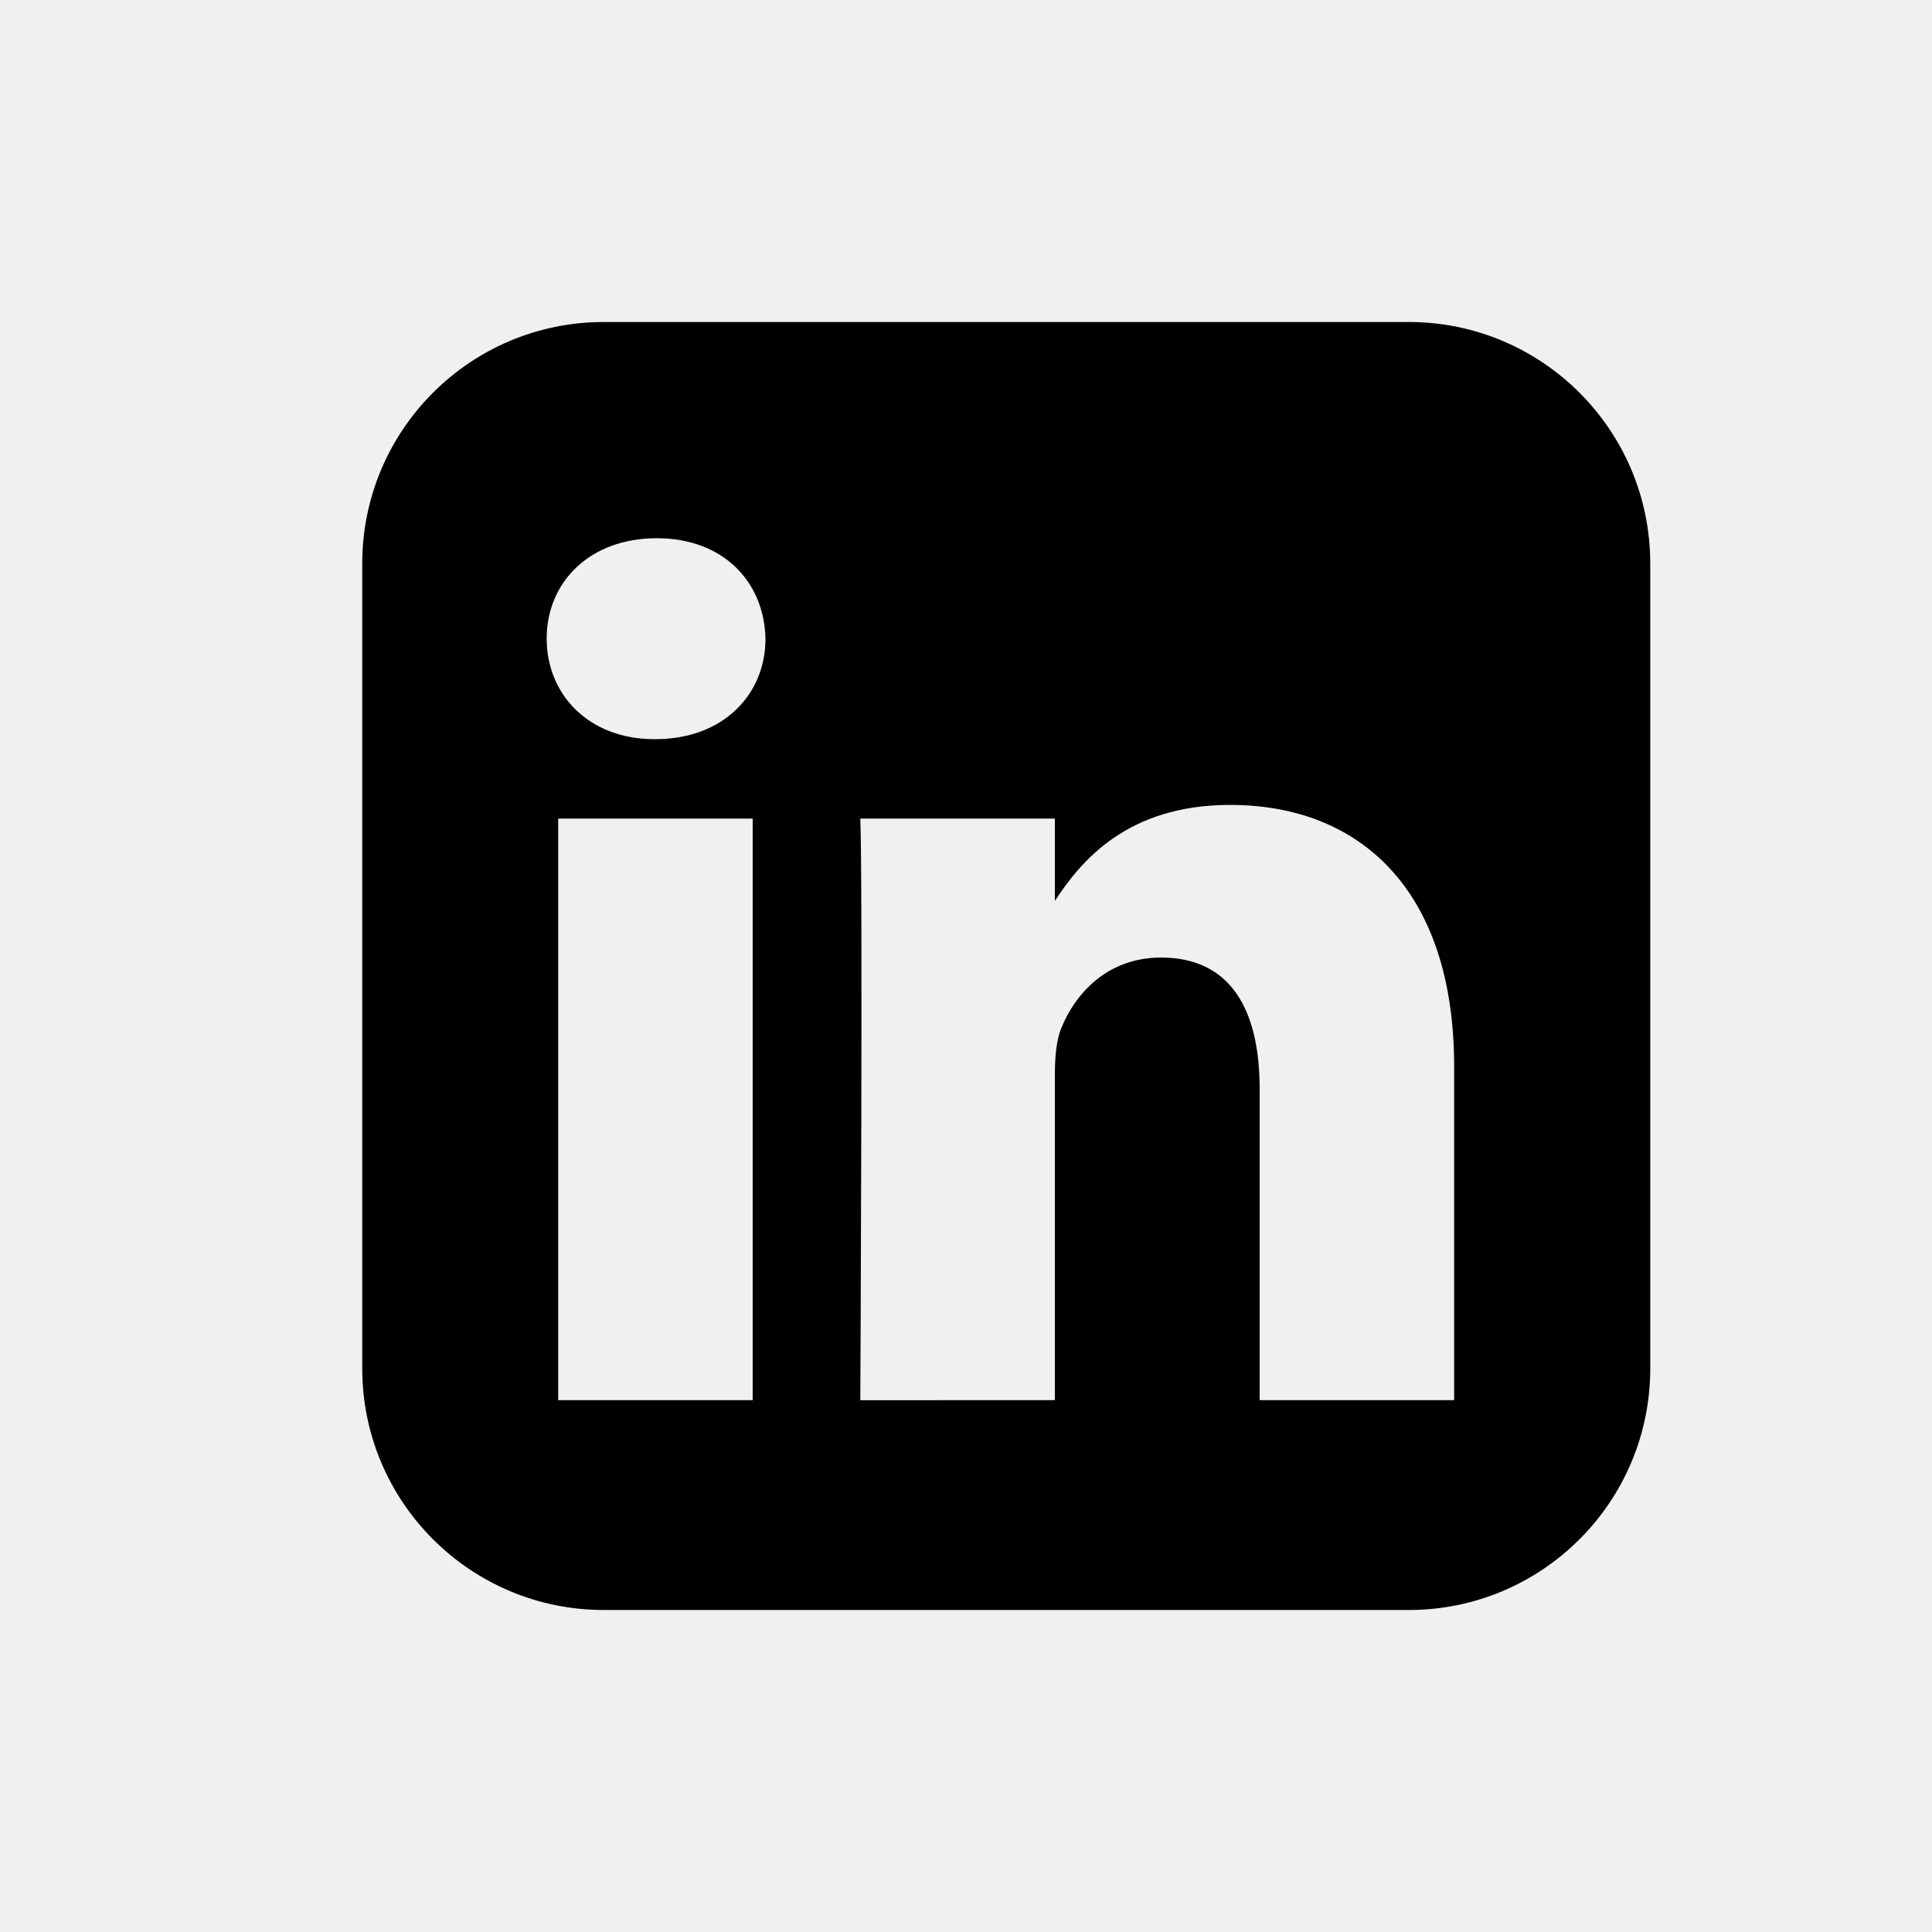
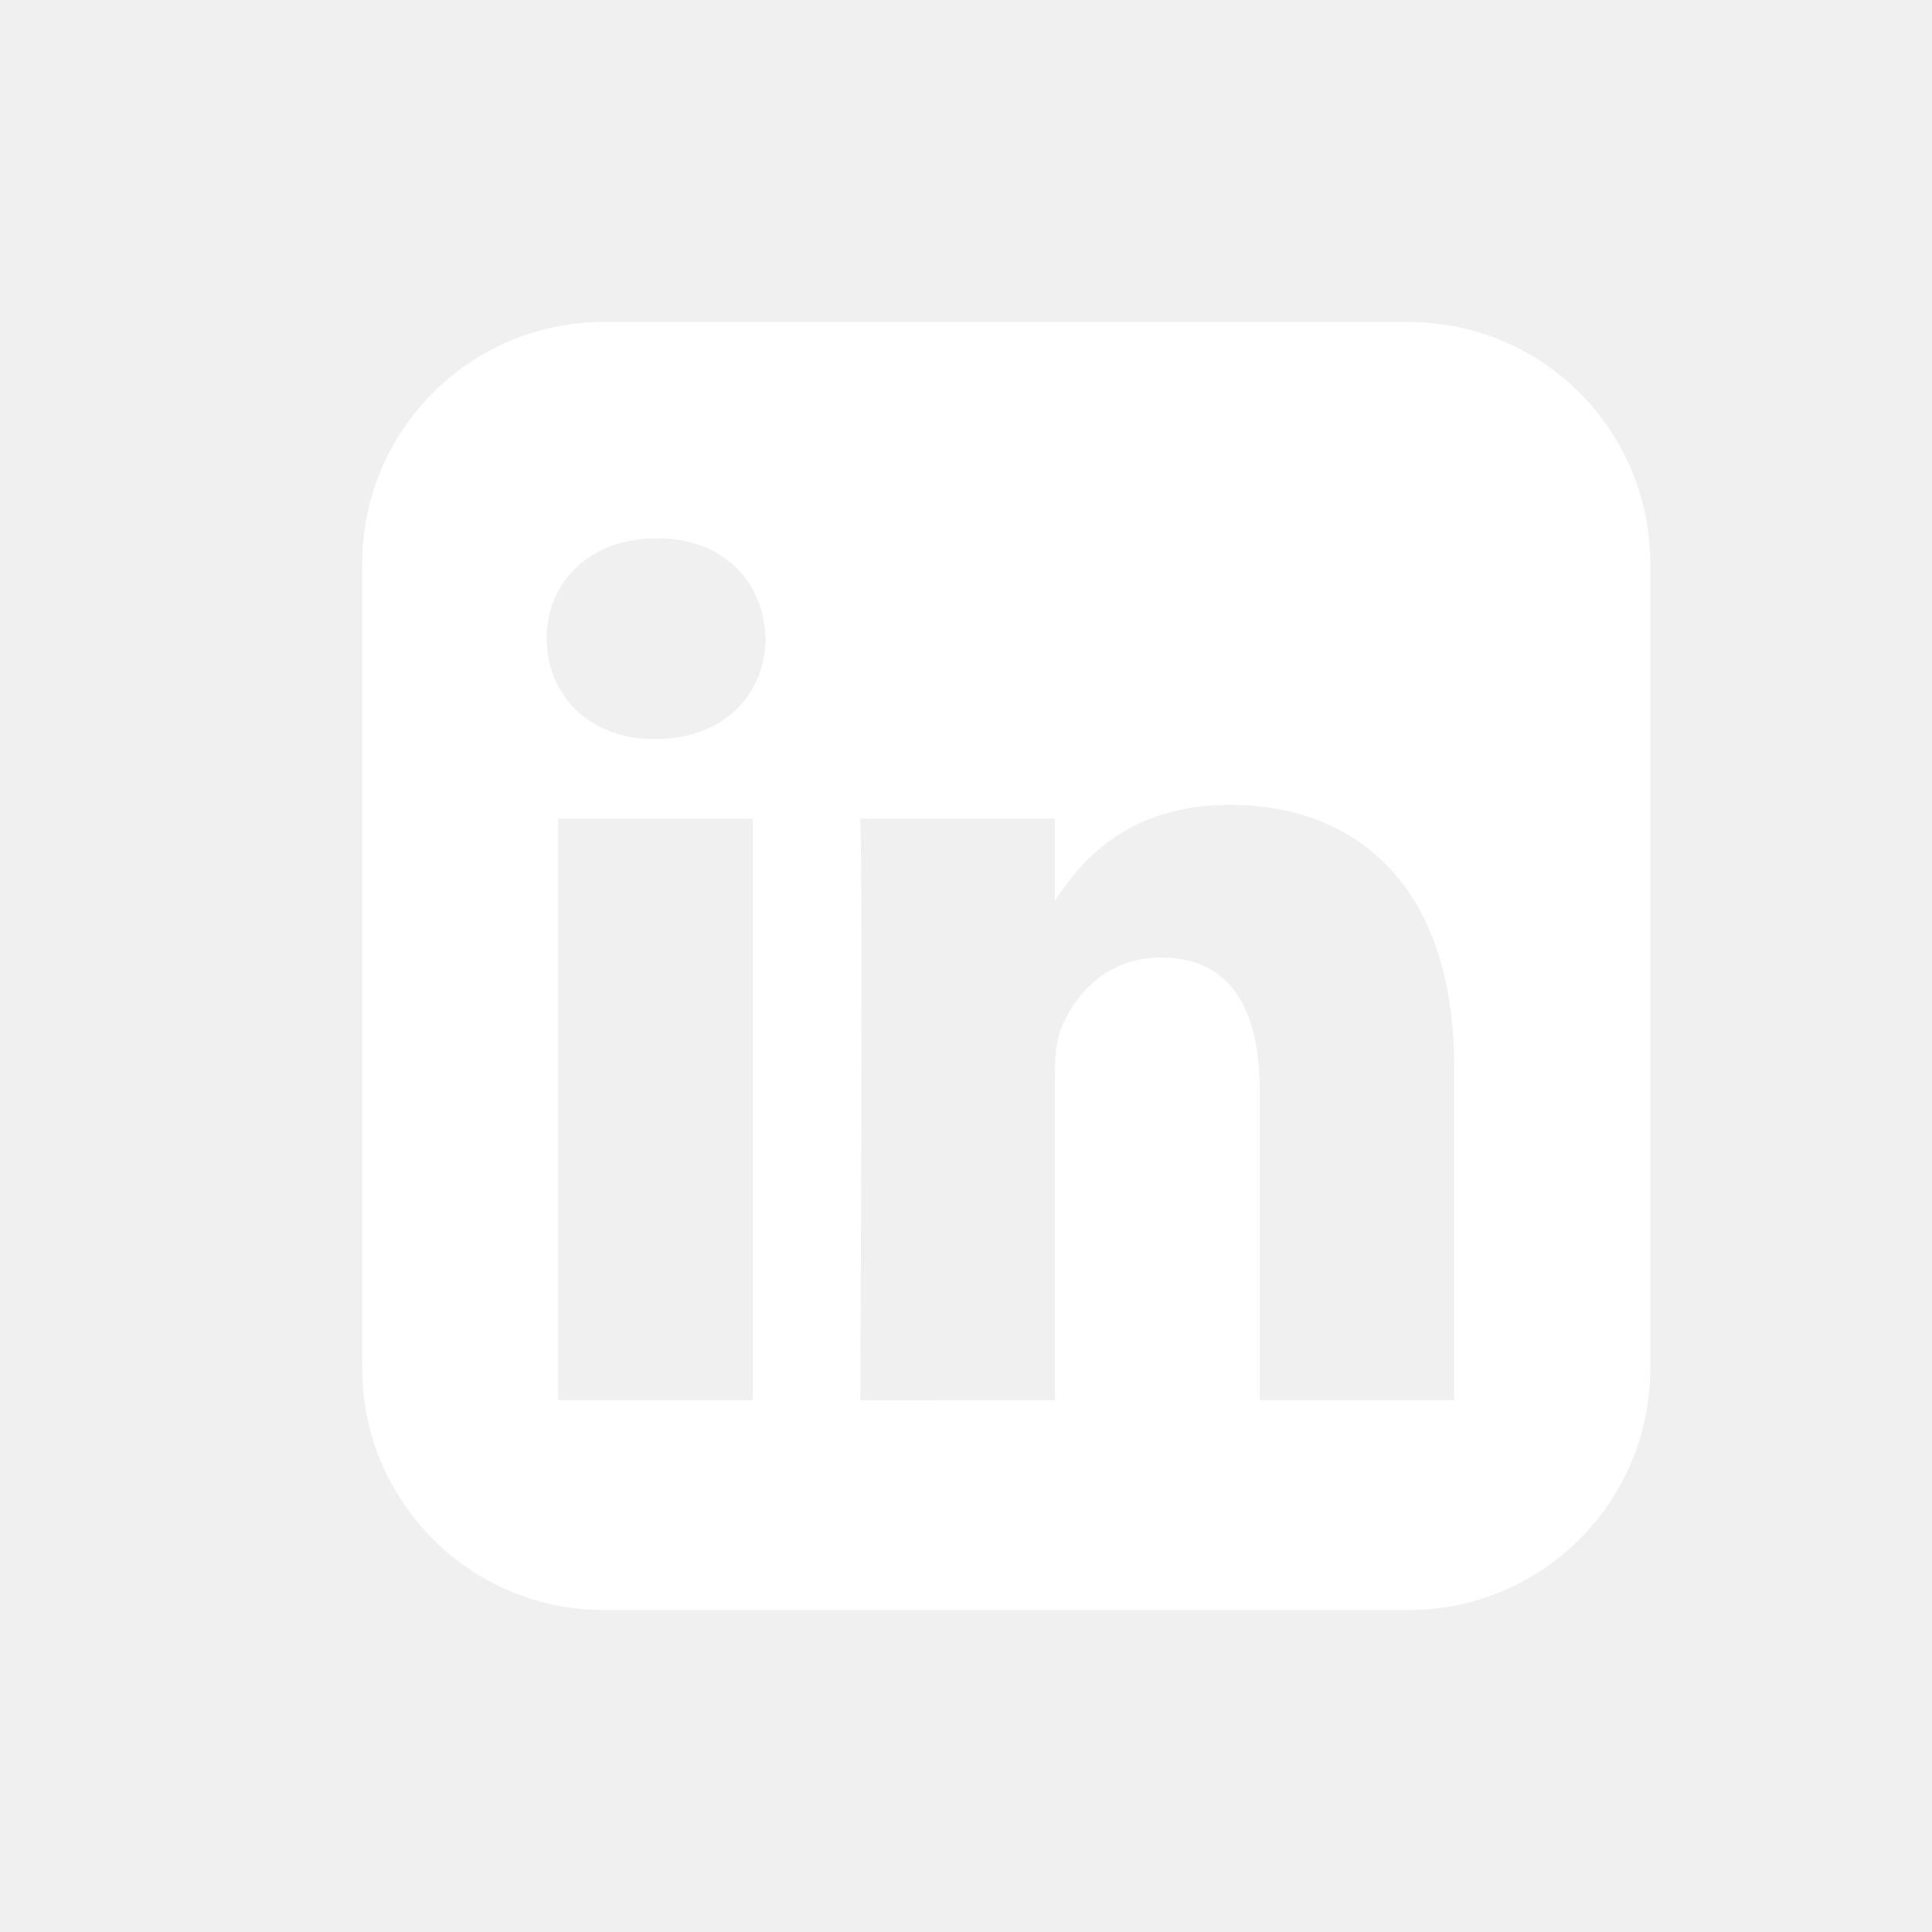
<svg xmlns="http://www.w3.org/2000/svg" width="24" height="24" viewBox="0 0 24 24" fill="none">
-   <path d="M4.5 7C4.5 5.343 5.843 4 7.5 4H17.5C19.157 4 20.5 5.343 20.5 7V17C20.5 18.657 19.157 20 17.5 20H7.5C5.843 20 4.5 18.657 4.5 17V7ZM9.35 17.393V10.169H6.934V17.393H9.35ZM8.142 9.182C8.984 9.182 9.509 8.628 9.509 7.934C9.493 7.225 8.984 6.686 8.158 6.686C7.331 6.686 6.791 7.225 6.791 7.934C6.791 8.628 7.315 9.182 8.126 9.182H8.142ZM13.104 17.393V13.359C13.104 13.143 13.12 12.928 13.183 12.773C13.358 12.342 13.756 11.895 14.423 11.895C15.298 11.895 15.648 12.557 15.648 13.529V17.393H18.064V13.251C18.064 11.032 16.872 9.999 15.282 9.999C14 9.999 13.425 10.699 13.104 11.192V10.169H10.687C10.719 10.844 10.688 17.352 10.687 17.394L13.104 17.393Z" fill="currentColor" />
+   <path d="M4.5 7C4.5 5.343 5.843 4 7.5 4H17.5C19.157 4 20.5 5.343 20.5 7V17C20.5 18.657 19.157 20 17.5 20H7.5C5.843 20 4.5 18.657 4.5 17V7ZM9.35 17.393V10.169H6.934V17.393H9.35ZM8.142 9.182C8.984 9.182 9.509 8.628 9.509 7.934C9.493 7.225 8.984 6.686 8.158 6.686C7.331 6.686 6.791 7.225 6.791 7.934C6.791 8.628 7.315 9.182 8.126 9.182H8.142ZM13.104 17.393V13.359C13.104 13.143 13.12 12.928 13.183 12.773C13.358 12.342 13.756 11.895 14.423 11.895C15.298 11.895 15.648 12.557 15.648 13.529V17.393H18.064V13.251C18.064 11.032 16.872 9.999 15.282 9.999C14 9.999 13.425 10.699 13.104 11.192V10.169H10.687C10.719 10.844 10.688 17.352 10.687 17.394L13.104 17.393Z" fill="#fff" />
</svg>
